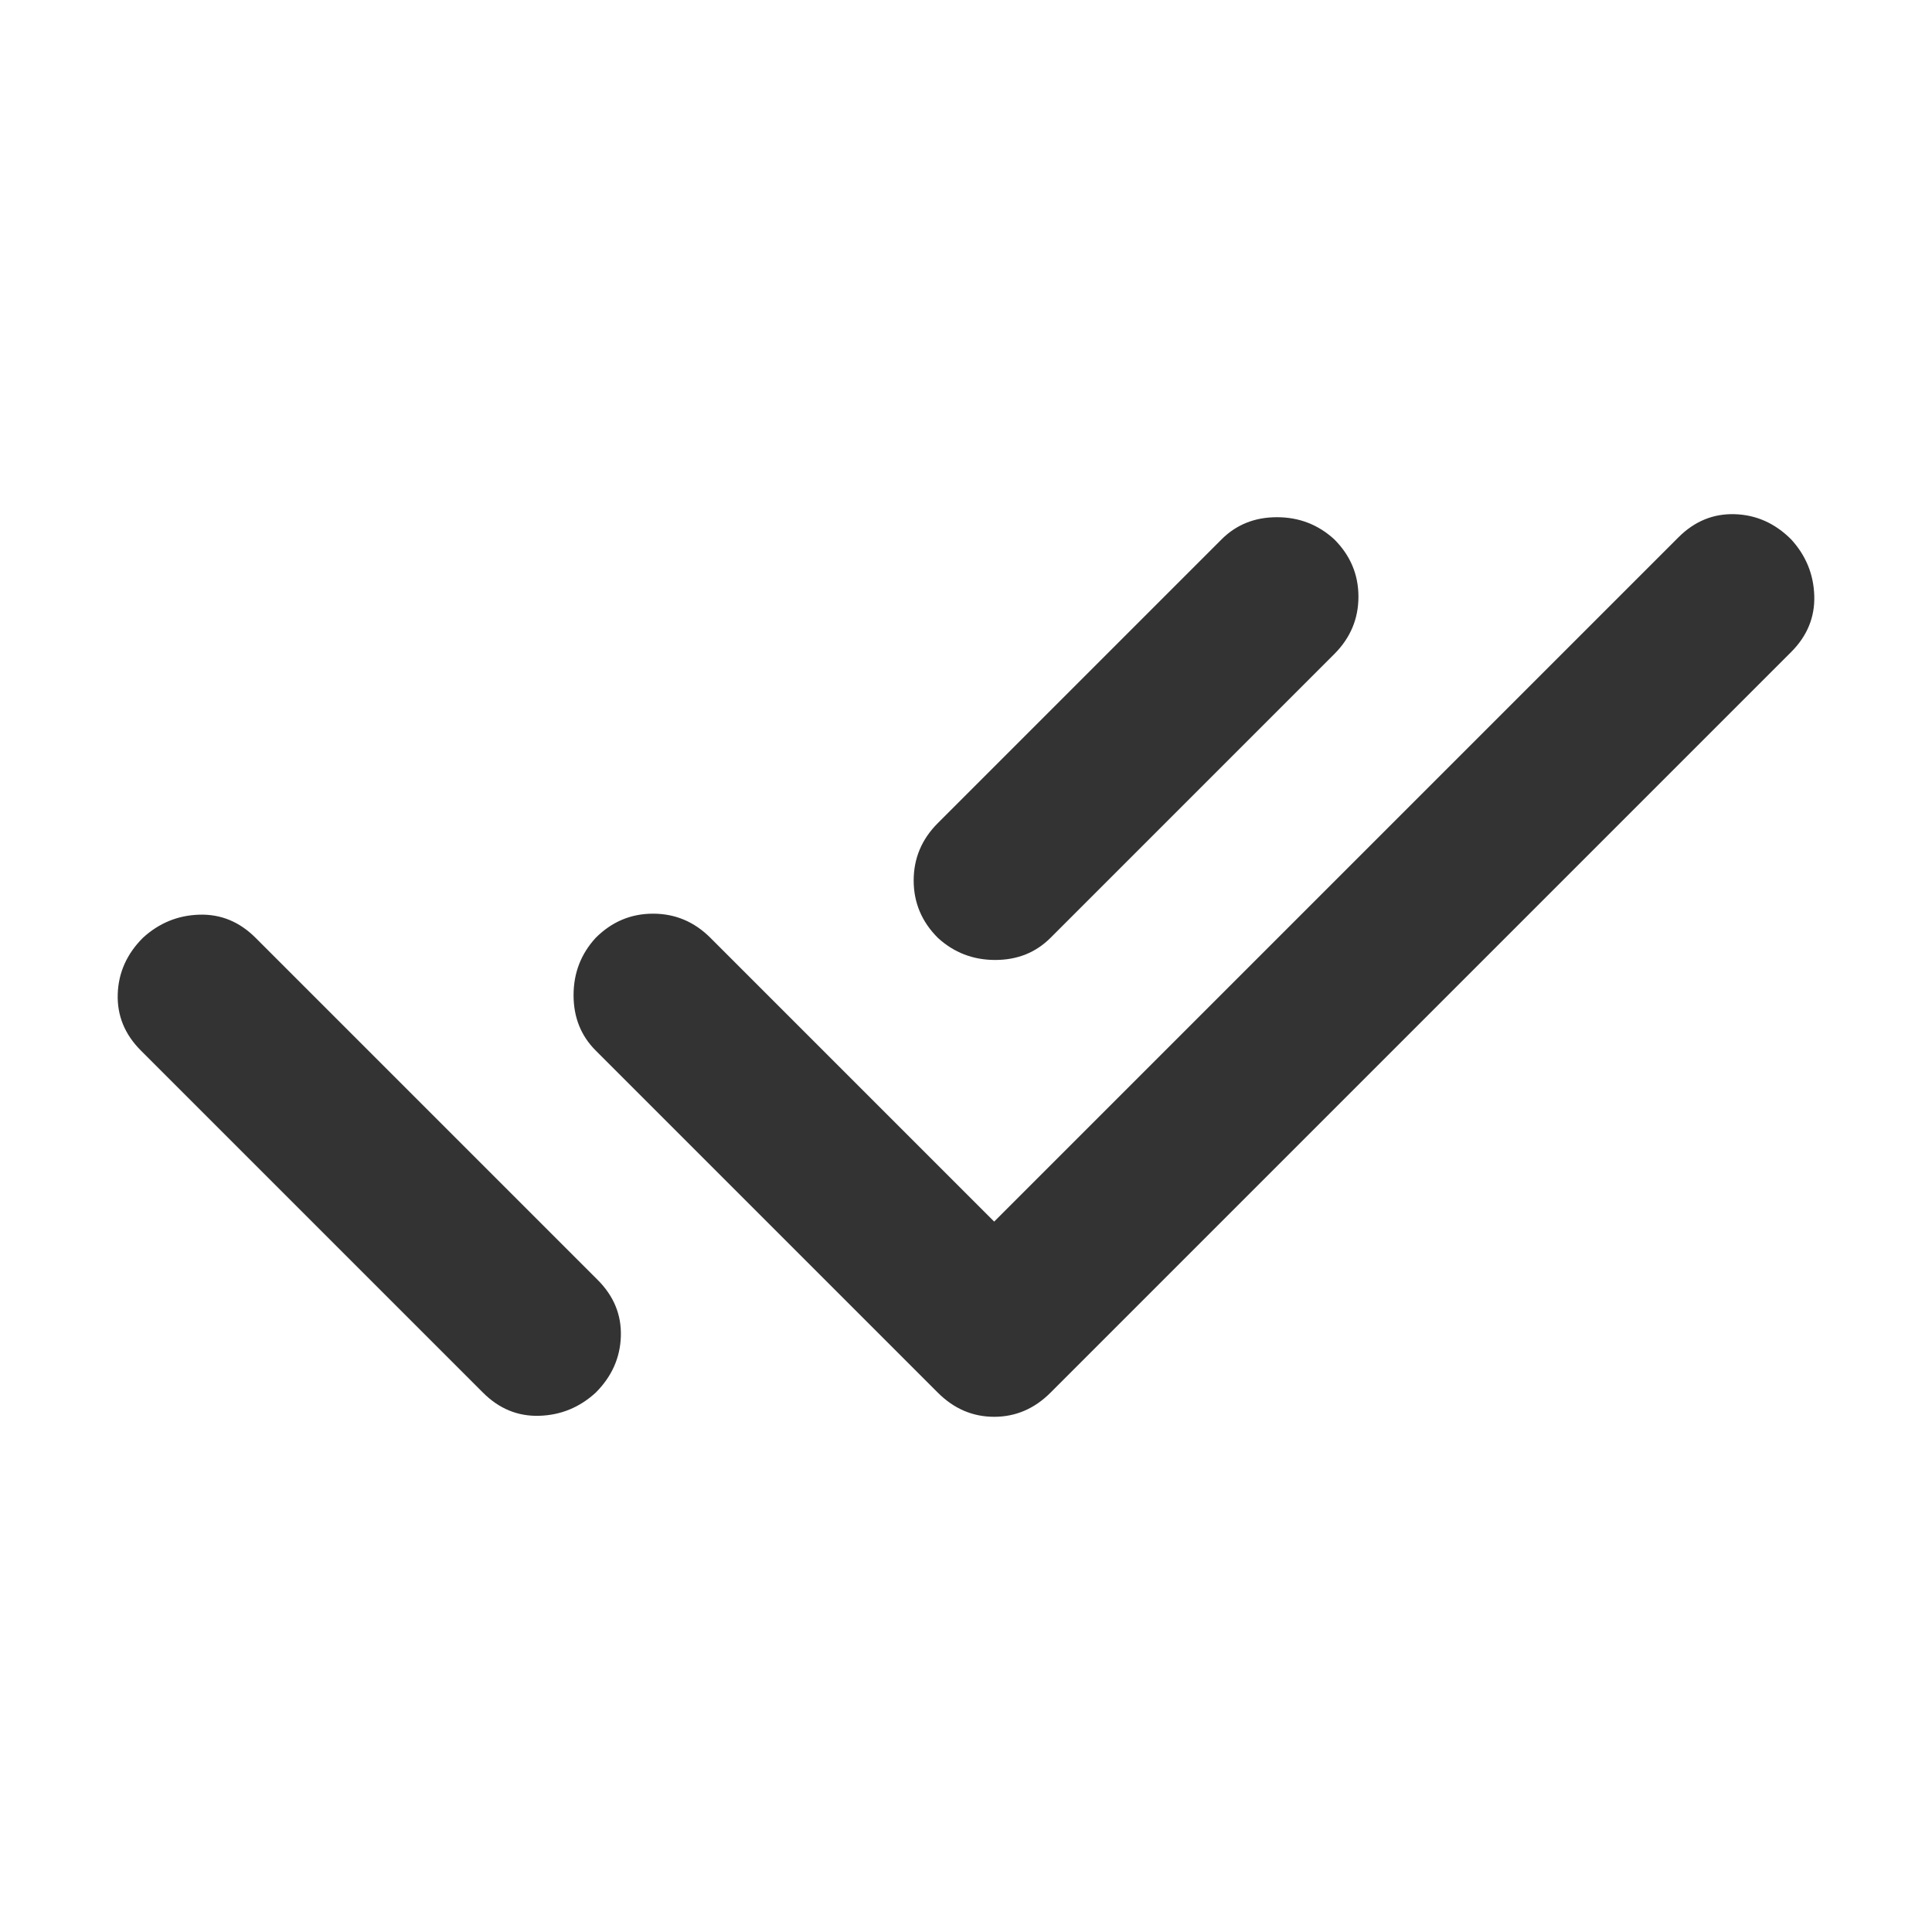
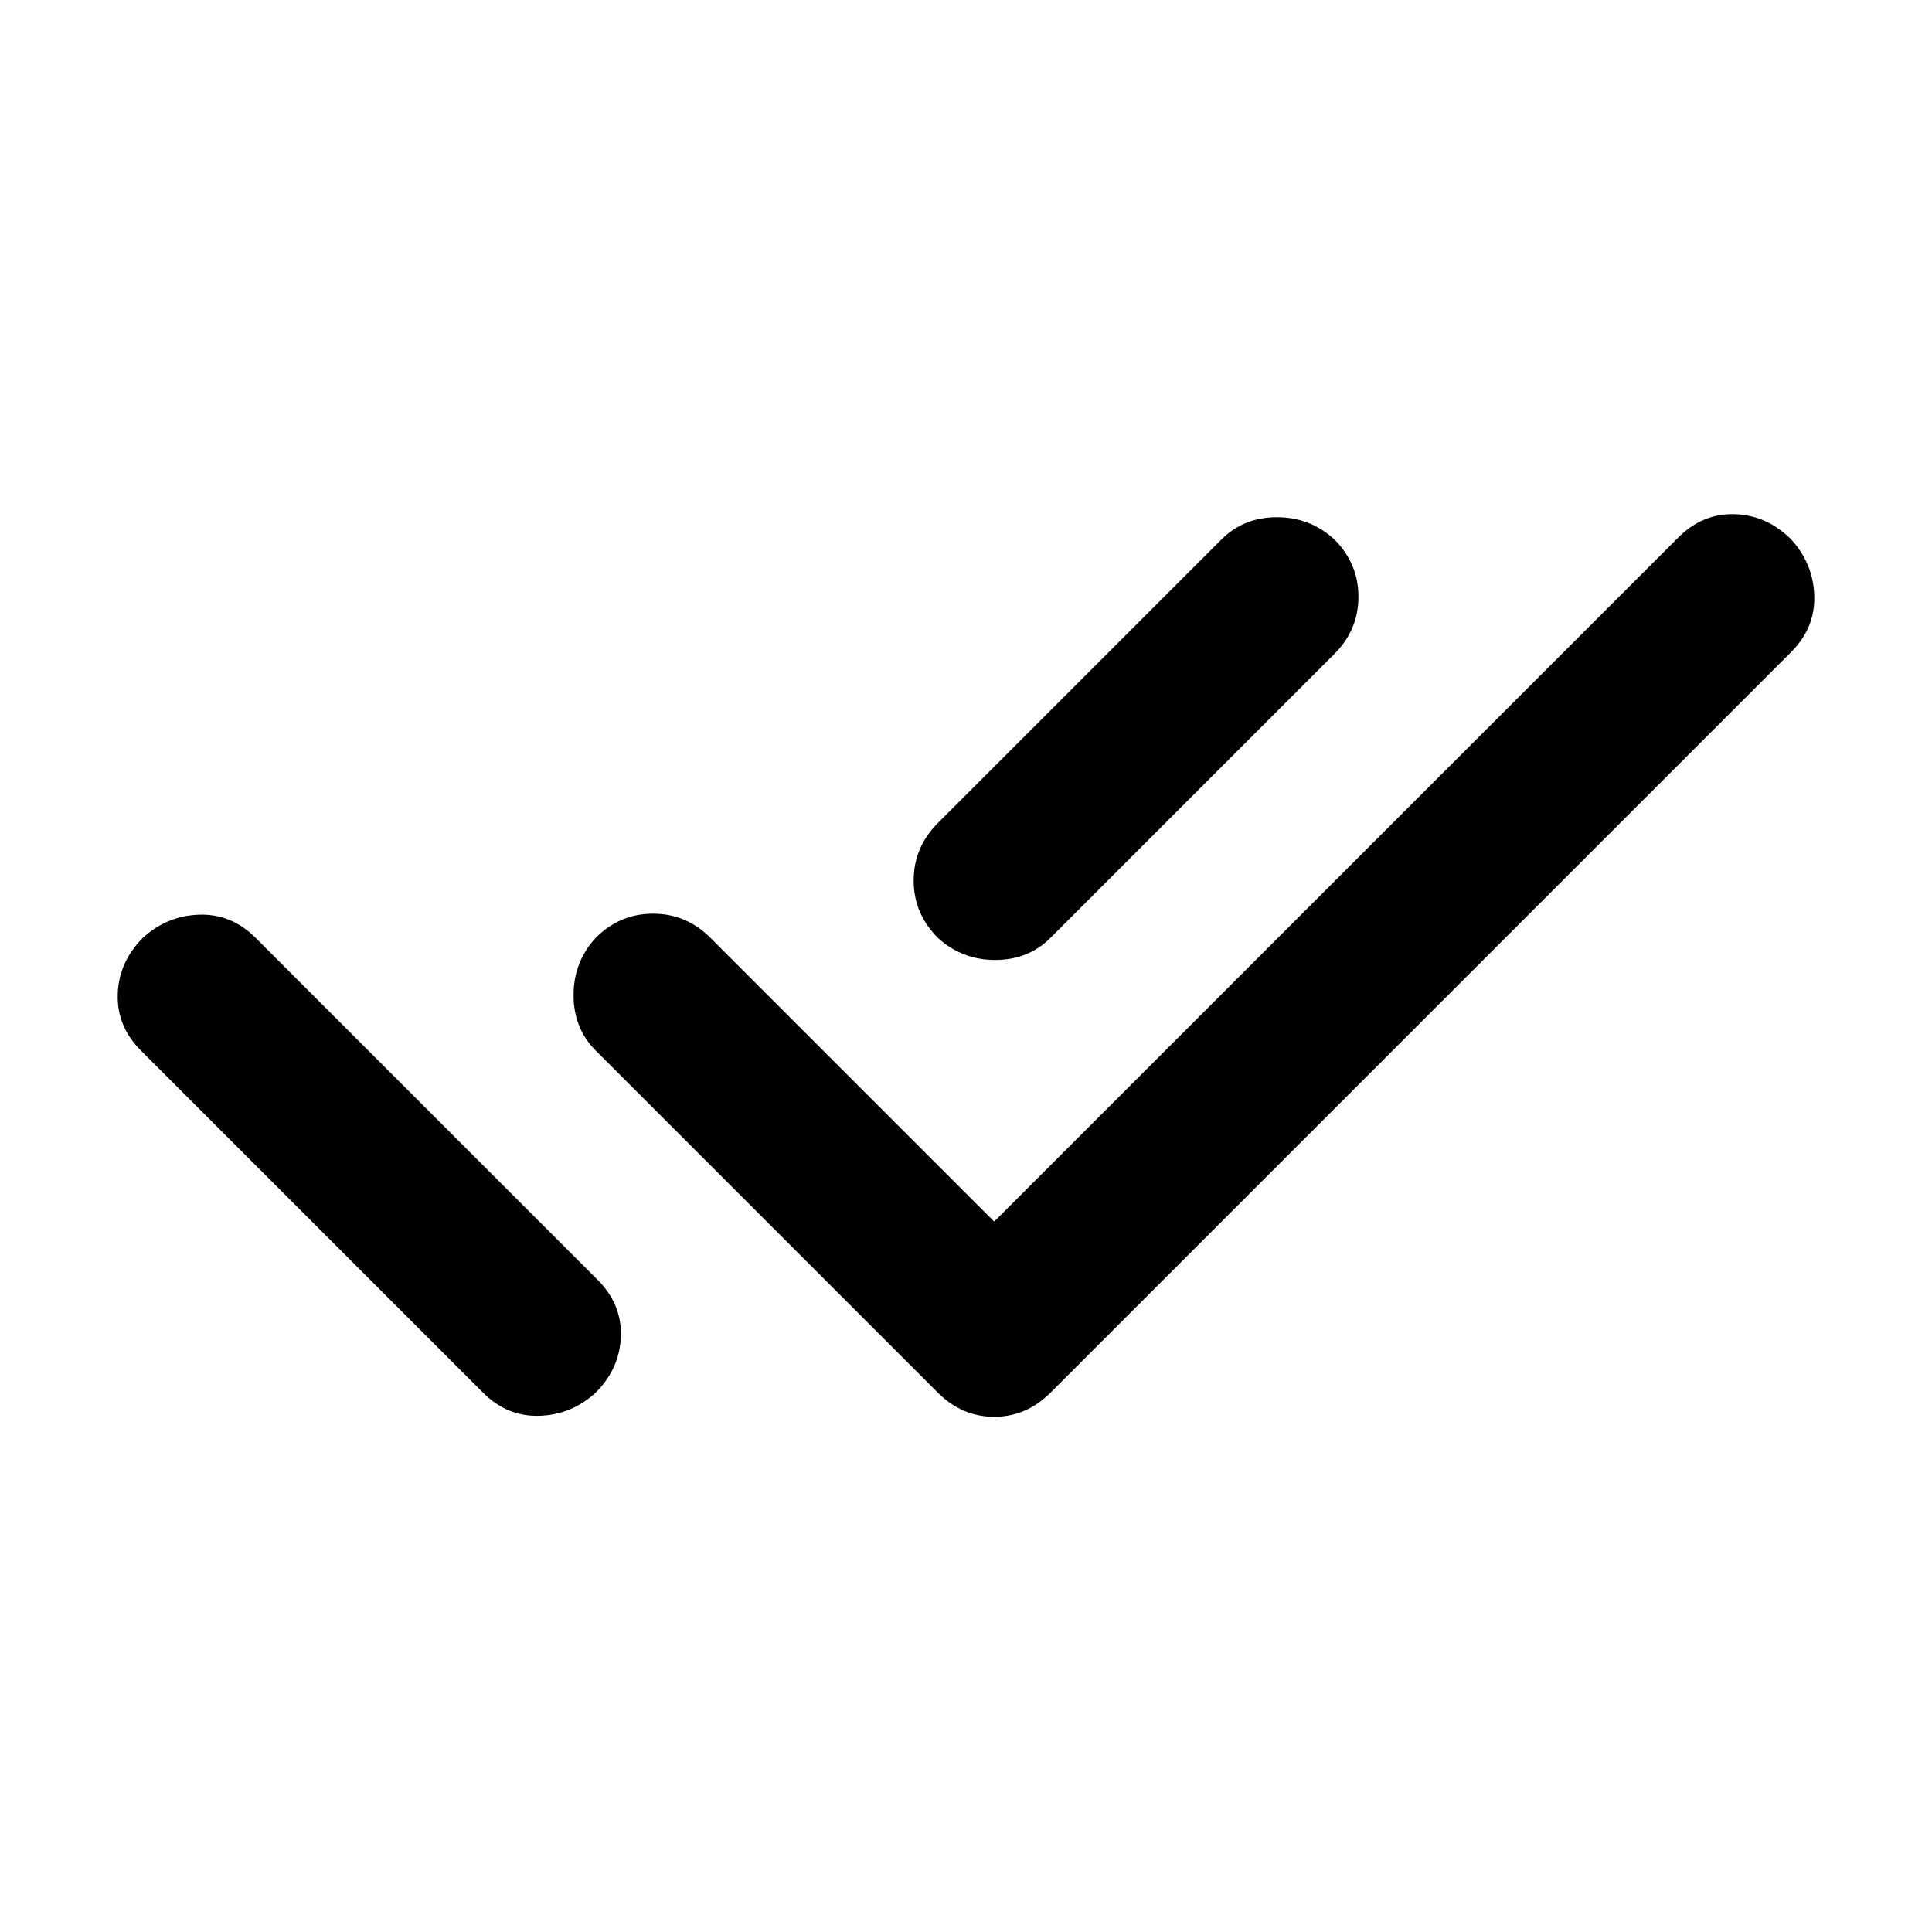
<svg xmlns="http://www.w3.org/2000/svg" width="24" height="24" viewBox="0 0 960 960">
  <g transform="translate(0,960)">
-     <path fill="#333333" d="M70-438q-12-12-11.5-28T71-494q12-11 28-11.5t28 11.5l142 142 14 14 14 14q12 12 11.5 28T296-268q-12 11-28 11.5T240-268L70-438Zm424 85 340-340q12-12 28-11.5t28 12.5q11 12 11.5 28T890-636L522-268q-12 12-28 12t-28-12L296-438q-11-11-11-27.5t11-28.5q12-12 28.5-12t28.5 12l141 141Zm169-282L522-494q-11 11-27.5 11T466-494q-12-12-12-28.5t12-28.5l141-141q11-11 27.5-11t28.5 11q12 12 12 28.5T663-635Z" />
+     <path d="M70-438q-12-12-11.5-28T71-494q12-11 28-11.5t28 11.5l142 142 14 14 14 14q12 12 11.5 28T296-268q-12 11-28 11.5T240-268L70-438Zm424 85 340-340q12-12 28-11.5t28 12.5q11 12 11.5 28T890-636L522-268q-12 12-28 12t-28-12L296-438q-11-11-11-27.5t11-28.5q12-12 28.5-12t28.5 12l141 141Zm169-282L522-494q-11 11-27.5 11T466-494q-12-12-12-28.5t12-28.5l141-141q11-11 27.5-11t28.5 11q12 12 12 28.5T663-635Z" />
  </g>
</svg>
